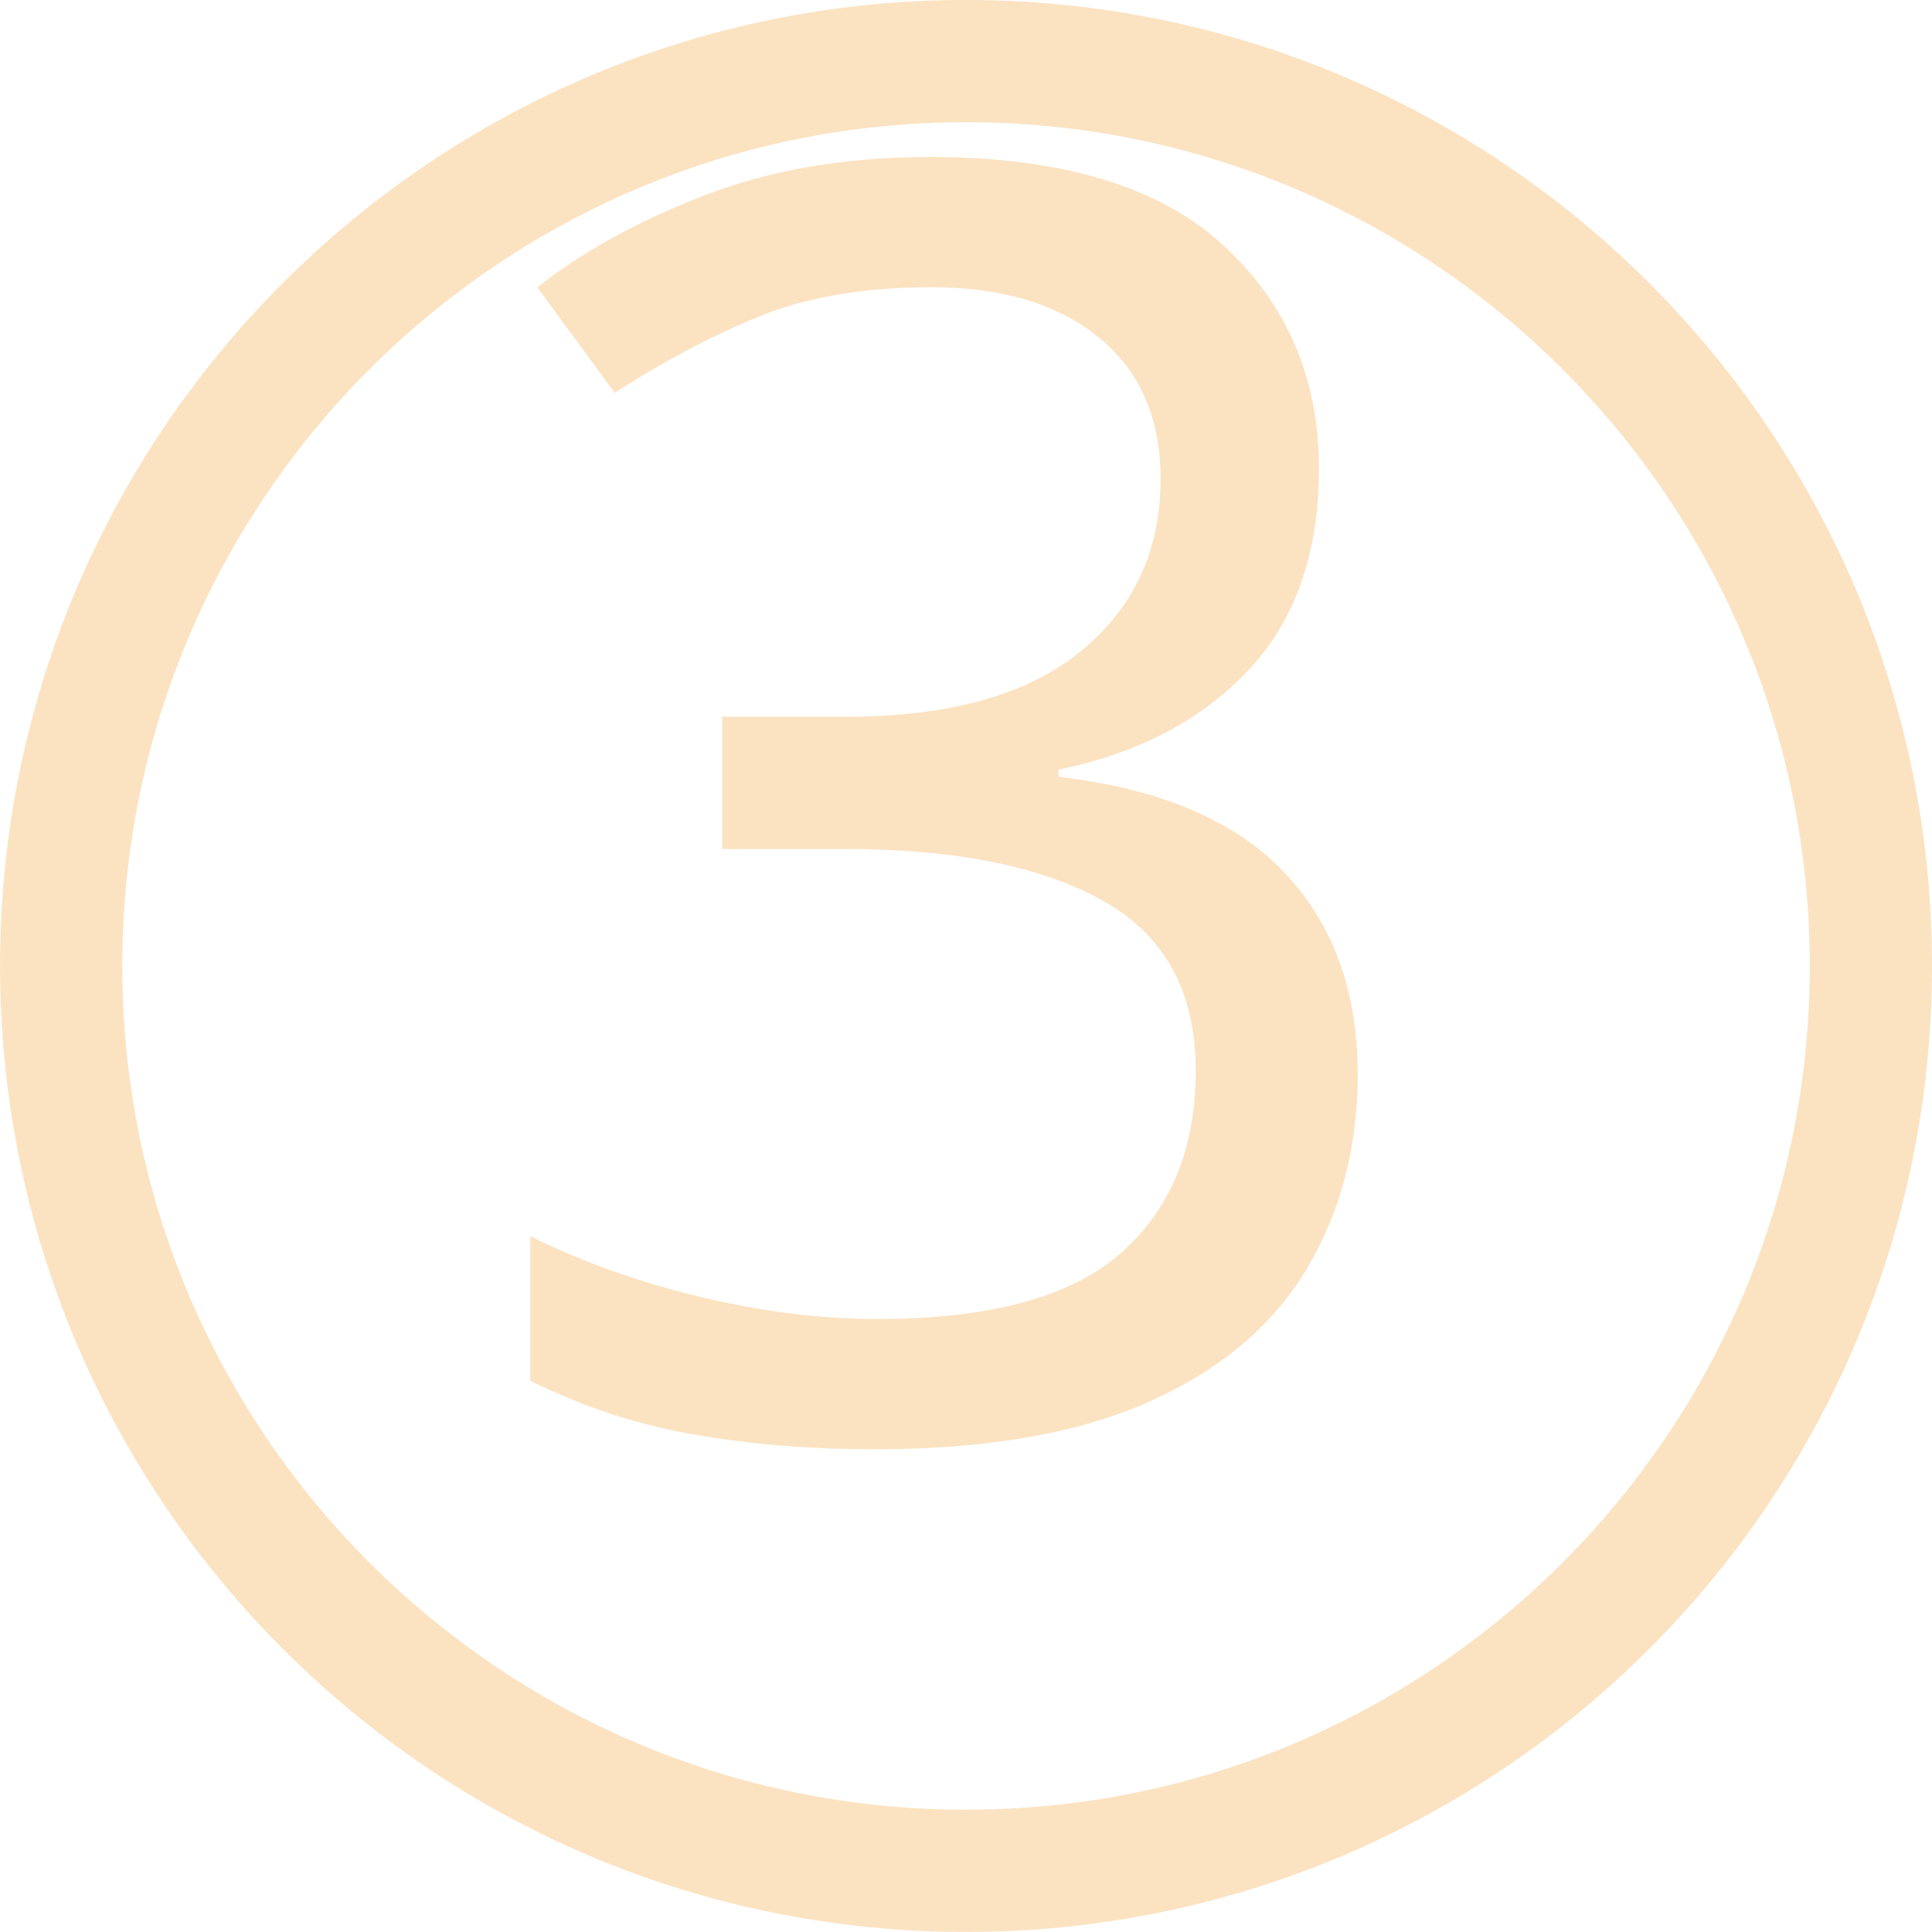
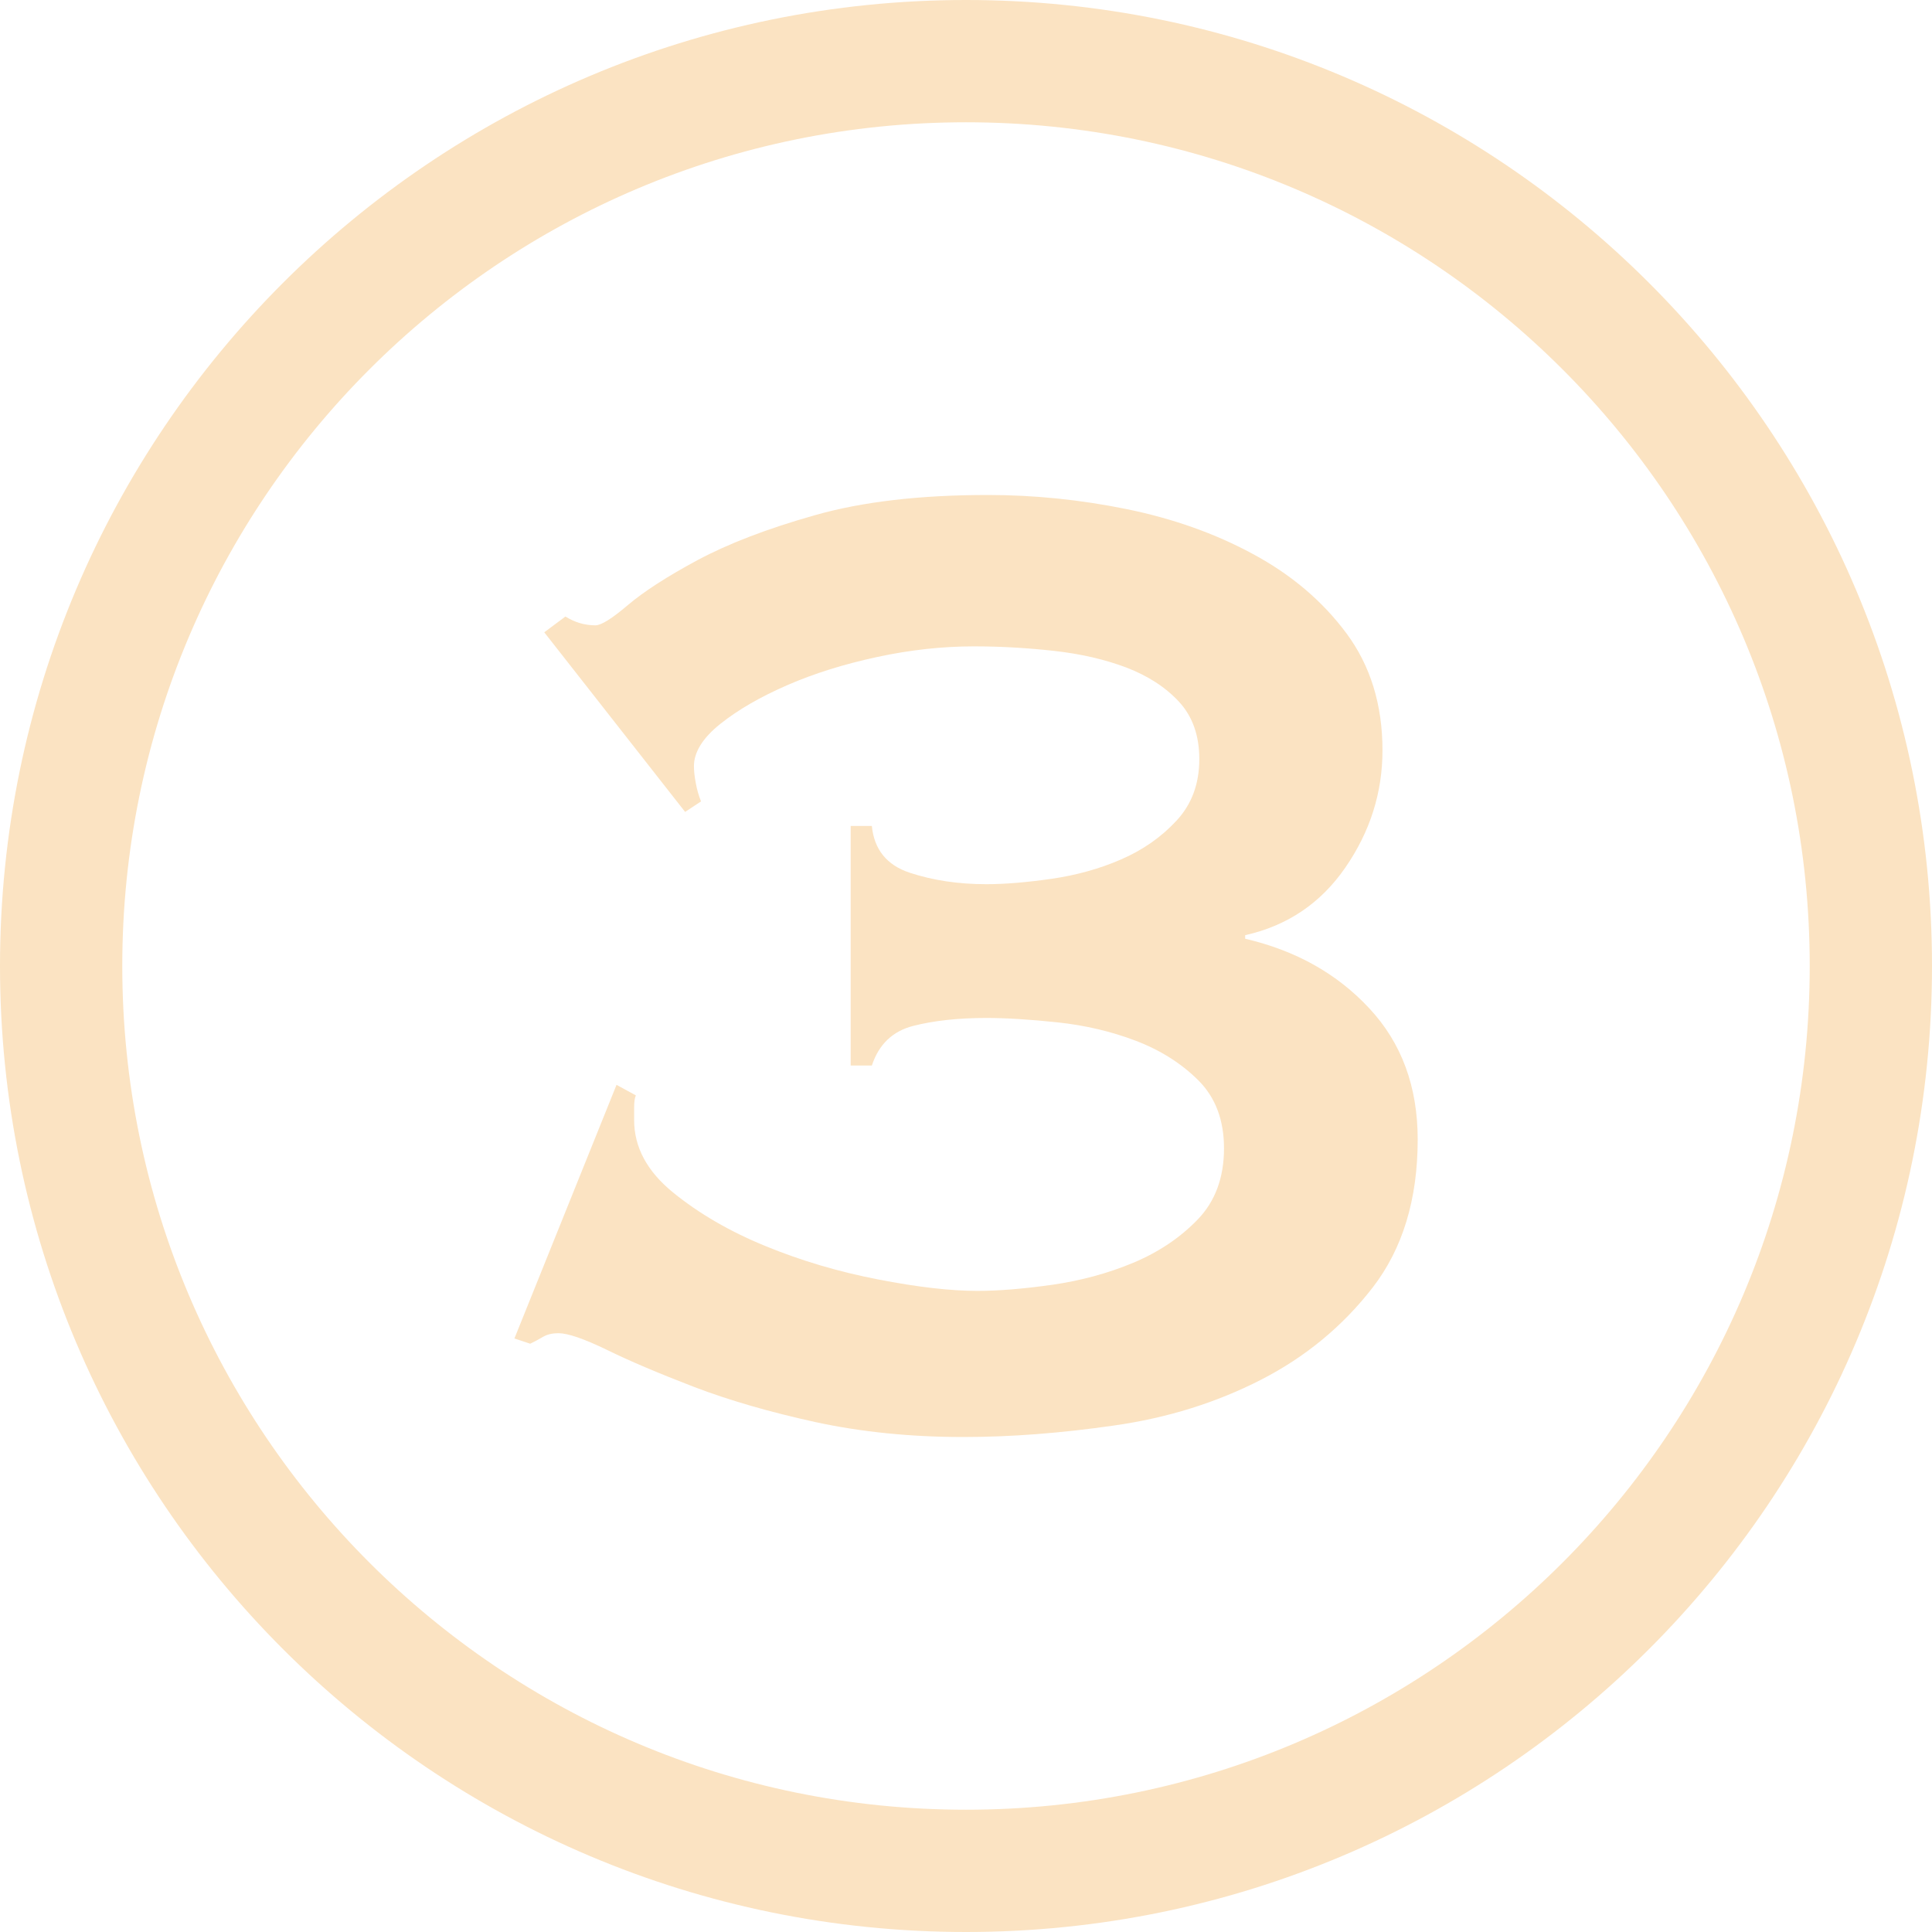
<svg xmlns="http://www.w3.org/2000/svg" width="100%" height="100%" viewBox="0 0 158 158" version="1.1" xml:space="preserve" style="fill-rule:evenodd;clip-rule:evenodd;stroke-linecap:round;stroke-linejoin:round;stroke-miterlimit:1;">
-   <g transform="matrix(1,0,0,1,-2139.06,-1925.03)">
-     <g transform="matrix(1,0,0,1,-125.938,-1.97375)">
-       <circle cx="2344" cy="2006" r="74" style="fill:none;stroke:rgb(251,227,194);stroke-width:10px;" />
-     </g>
-     <g transform="matrix(1,0,0,1,-44.5403,41.2257)">
-       <text x="2220.48px" y="2000.89px" style="font-family:'Copperplate';font-size:144px;fill:rgb(251,227,194);">3</text>
-     </g>
+   <g transform="matrix(1,0,0,1,-2265,-1927)">
+     <circle cx="2344" cy="2006" r="74" style="fill:none;stroke:rgb(251,227,194);stroke-width:10px;" />
+   </g>
+   <g transform="matrix(1,0,0,1,-2183.6,-1883.8)">
+     <path d="M2228.11,1935.51L2229.84,1934.22C2230.61,1934.7 2231.43,1934.94 2232.29,1934.94C2232.77,1934.94 2233.66,1934.38 2234.95,1933.28C2236.25,1932.18 2238.15,1930.95 2240.64,1929.61C2243.14,1928.27 2246.33,1927.04 2250.22,1925.94C2254.11,1924.83 2258.83,1924.28 2264.4,1924.28C2268.15,1924.28 2271.91,1924.66 2275.71,1925.43C2279.5,1926.2 2282.95,1927.42 2286.07,1929.11C2289.19,1930.79 2291.74,1932.94 2293.71,1935.59C2295.67,1938.23 2296.66,1941.42 2296.66,1945.16C2296.66,1948.62 2295.65,1951.81 2293.63,1954.74C2291.62,1957.66 2288.88,1959.51 2285.43,1960.28L2285.43,1960.57C2289.55,1961.53 2292.94,1963.42 2295.58,1966.26C2298.22,1969.09 2299.54,1972.66 2299.54,1976.99C2299.54,1981.88 2298.31,1985.91 2295.87,1989.08C2293.42,1992.25 2290.37,1994.77 2286.72,1996.64C2283.07,1998.51 2279.07,1999.76 2274.7,2000.38C2270.33,2001.01 2266.23,2001.32 2262.39,2001.32C2258.07,2001.32 2254.03,2000.91 2250.29,2000.1C2246.55,1999.28 2243.23,1998.32 2240.35,1997.22C2237.47,1996.11 2235.1,1995.11 2233.23,1994.19C2231.35,1993.28 2230.03,1992.83 2229.27,1992.83C2228.79,1992.83 2228.38,1992.92 2228.04,1993.11C2227.71,1993.31 2227.35,1993.5 2226.96,1993.69L2225.67,1993.26L2234.02,1972.52L2235.6,1973.38C2235.51,1973.58 2235.46,1973.91 2235.46,1974.39L2235.46,1975.4C2235.46,1977.61 2236.51,1979.58 2238.63,1981.31C2240.74,1983.03 2243.26,1984.5 2246.19,1985.7C2249.11,1986.9 2252.19,1987.81 2255.4,1988.43C2258.62,1989.06 2261.33,1989.37 2263.54,1989.37C2265.27,1989.37 2267.31,1989.2 2269.66,1988.87C2272.01,1988.53 2274.22,1987.93 2276.28,1987.07C2278.35,1986.2 2280.1,1985.03 2281.54,1983.54C2282.98,1982.05 2283.7,1980.11 2283.7,1977.71C2283.7,1975.4 2283,1973.55 2281.61,1972.16C2280.22,1970.77 2278.51,1969.69 2276.5,1968.92C2274.48,1968.15 2272.35,1967.65 2270.09,1967.41C2267.83,1967.17 2265.89,1967.05 2264.26,1967.05C2261.95,1967.05 2259.96,1967.27 2258.28,1967.7C2256.6,1968.13 2255.47,1969.21 2254.9,1970.94L2253.17,1970.94L2253.17,1951.35L2254.9,1951.35C2255.09,1953.27 2256.12,1954.55 2257.99,1955.17C2259.87,1955.79 2261.95,1956.11 2264.26,1956.11C2265.79,1956.11 2267.57,1955.96 2269.59,1955.67C2271.6,1955.38 2273.5,1954.86 2275.27,1954.09C2277.05,1953.32 2278.56,1952.27 2279.81,1950.92C2281.06,1949.58 2281.68,1947.9 2281.68,1945.88C2281.68,1943.96 2281.13,1942.4 2280.03,1941.2C2278.92,1940 2277.48,1939.07 2275.71,1938.39C2273.93,1937.72 2271.96,1937.27 2269.8,1937.03C2267.64,1936.79 2265.46,1936.66 2263.25,1936.66C2260.66,1936.66 2258.02,1936.95 2255.33,1937.53C2252.64,1938.11 2250.19,1938.87 2247.99,1939.83C2245.78,1940.79 2243.95,1941.85 2242.51,1943C2241.07,1944.15 2240.35,1945.31 2240.35,1946.46C2240.35,1946.84 2240.4,1947.3 2240.5,1947.83C2240.59,1948.35 2240.74,1948.86 2240.93,1949.34L2239.63,1950.2L2228.11,1935.51Z" style="fill:rgb(251,227,194);fill-rule:nonzero;" />
  </g>
</svg>
